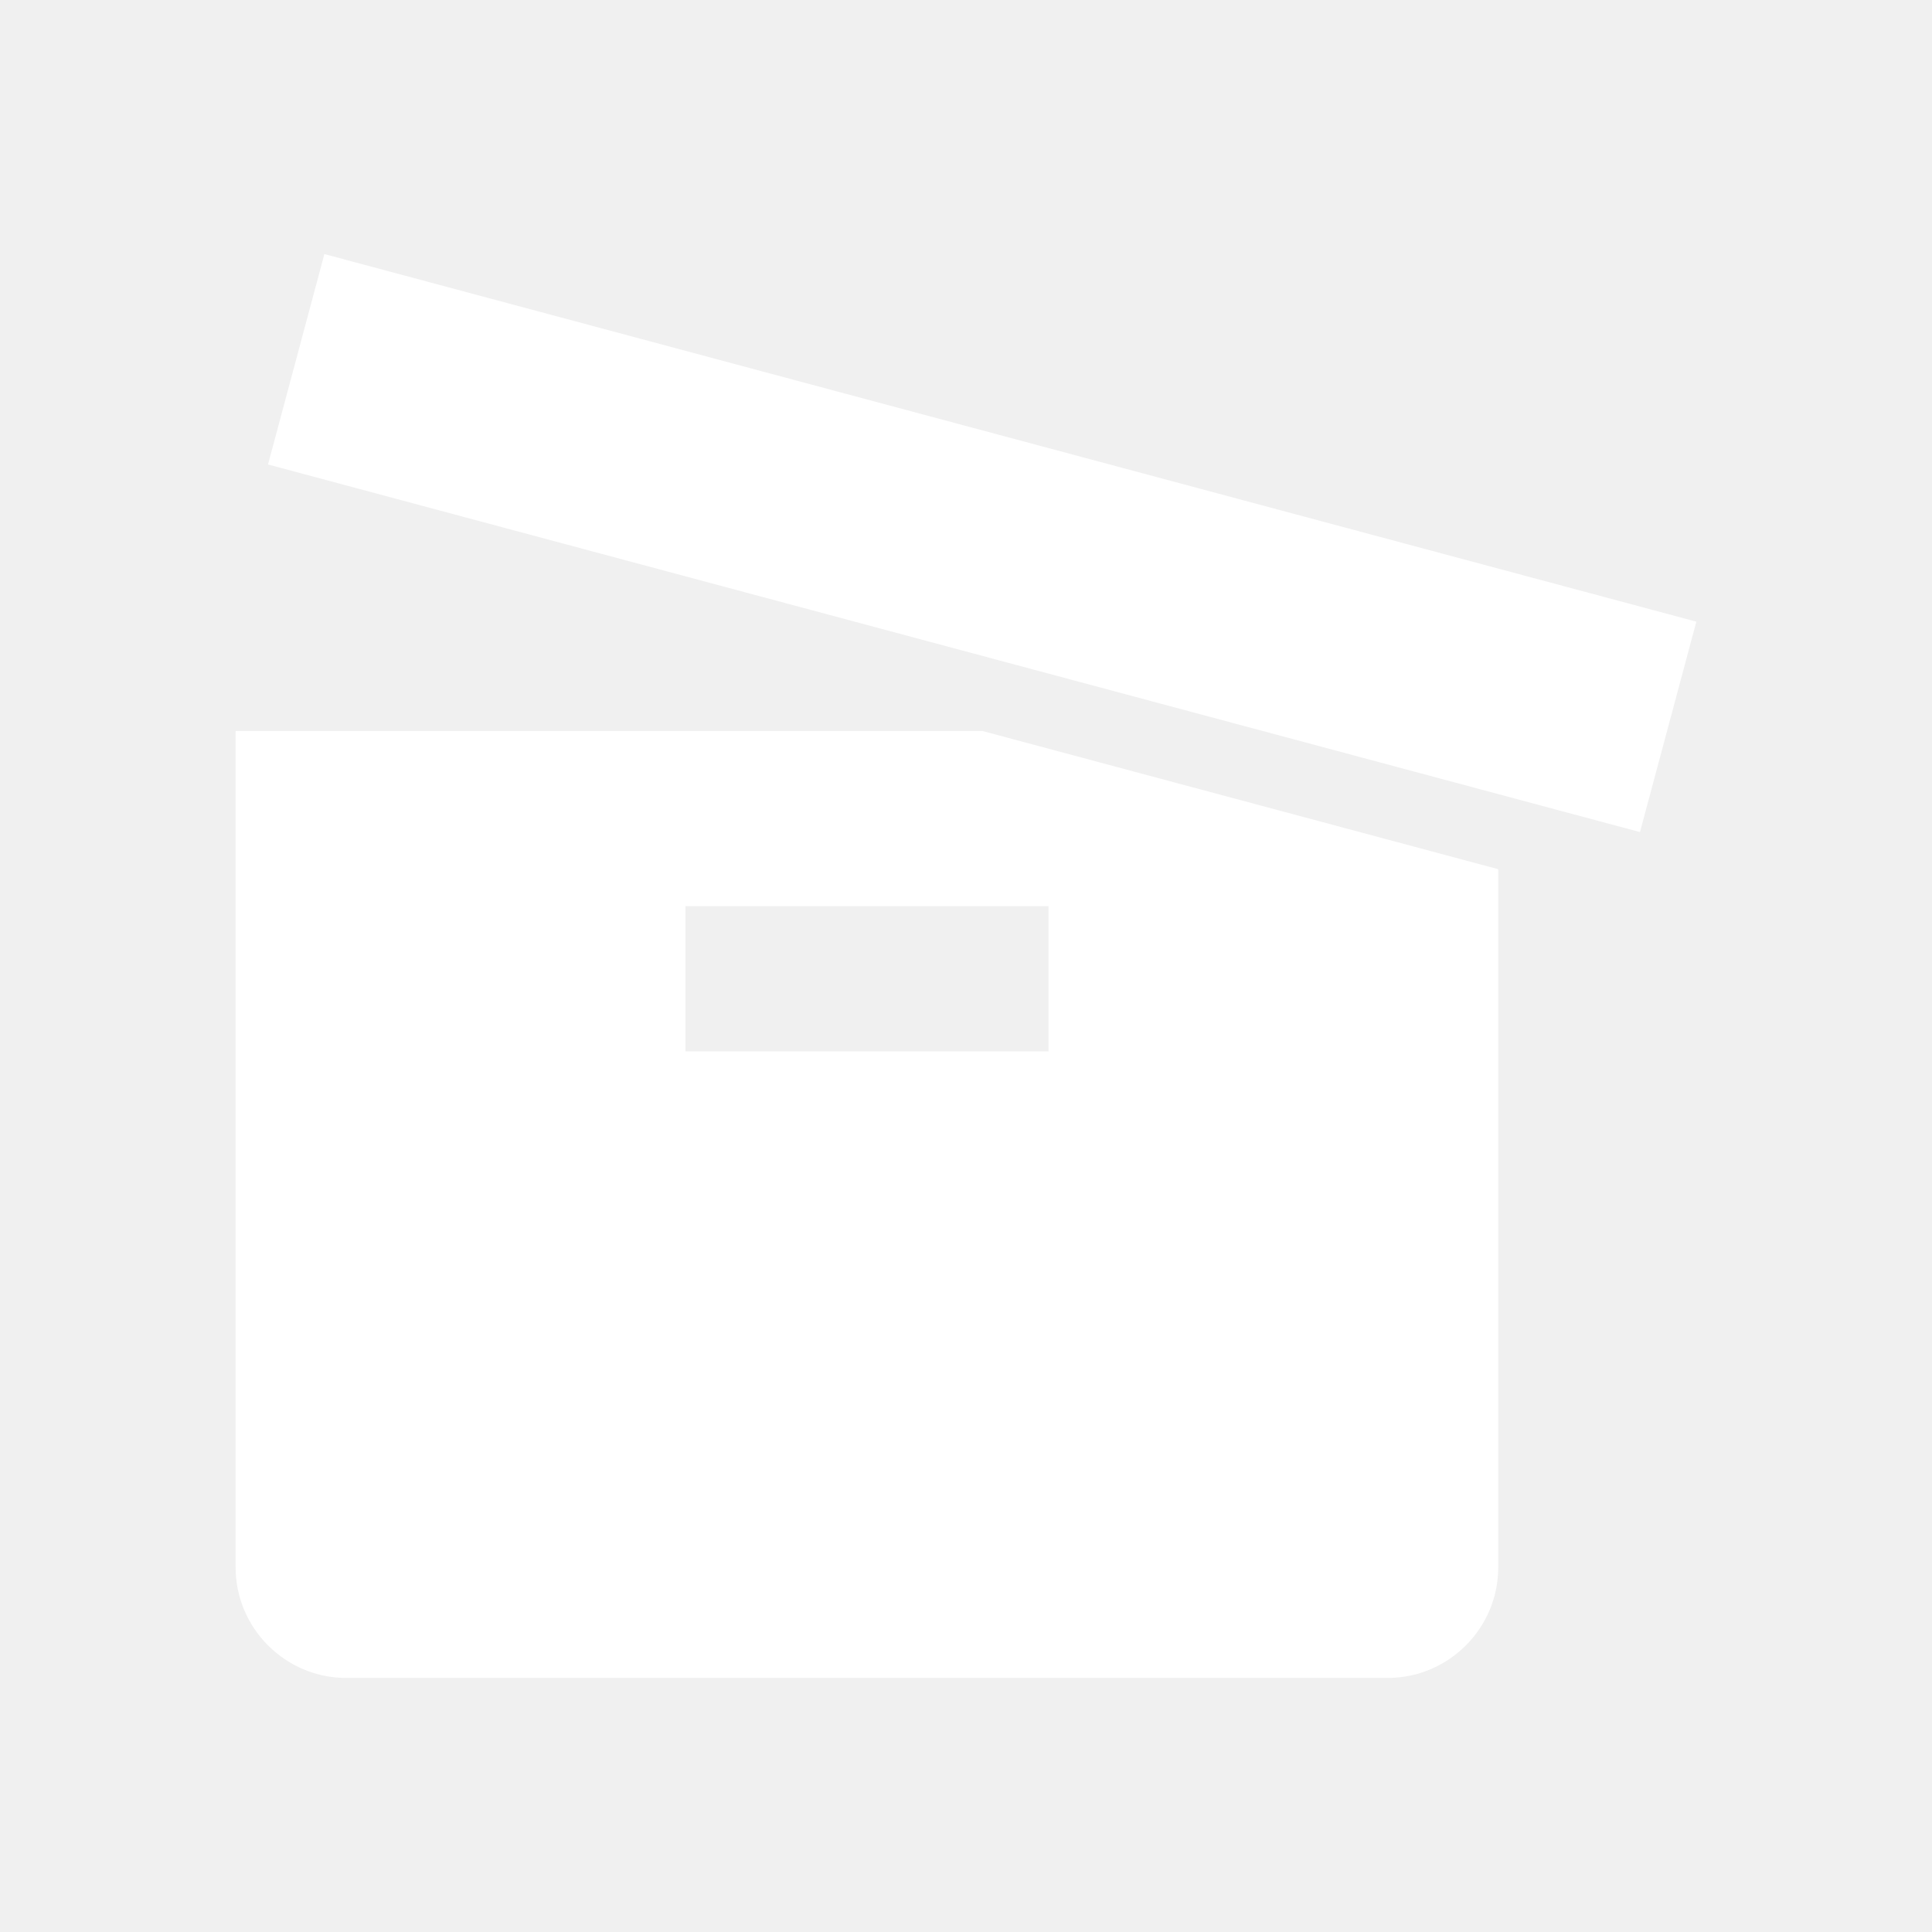
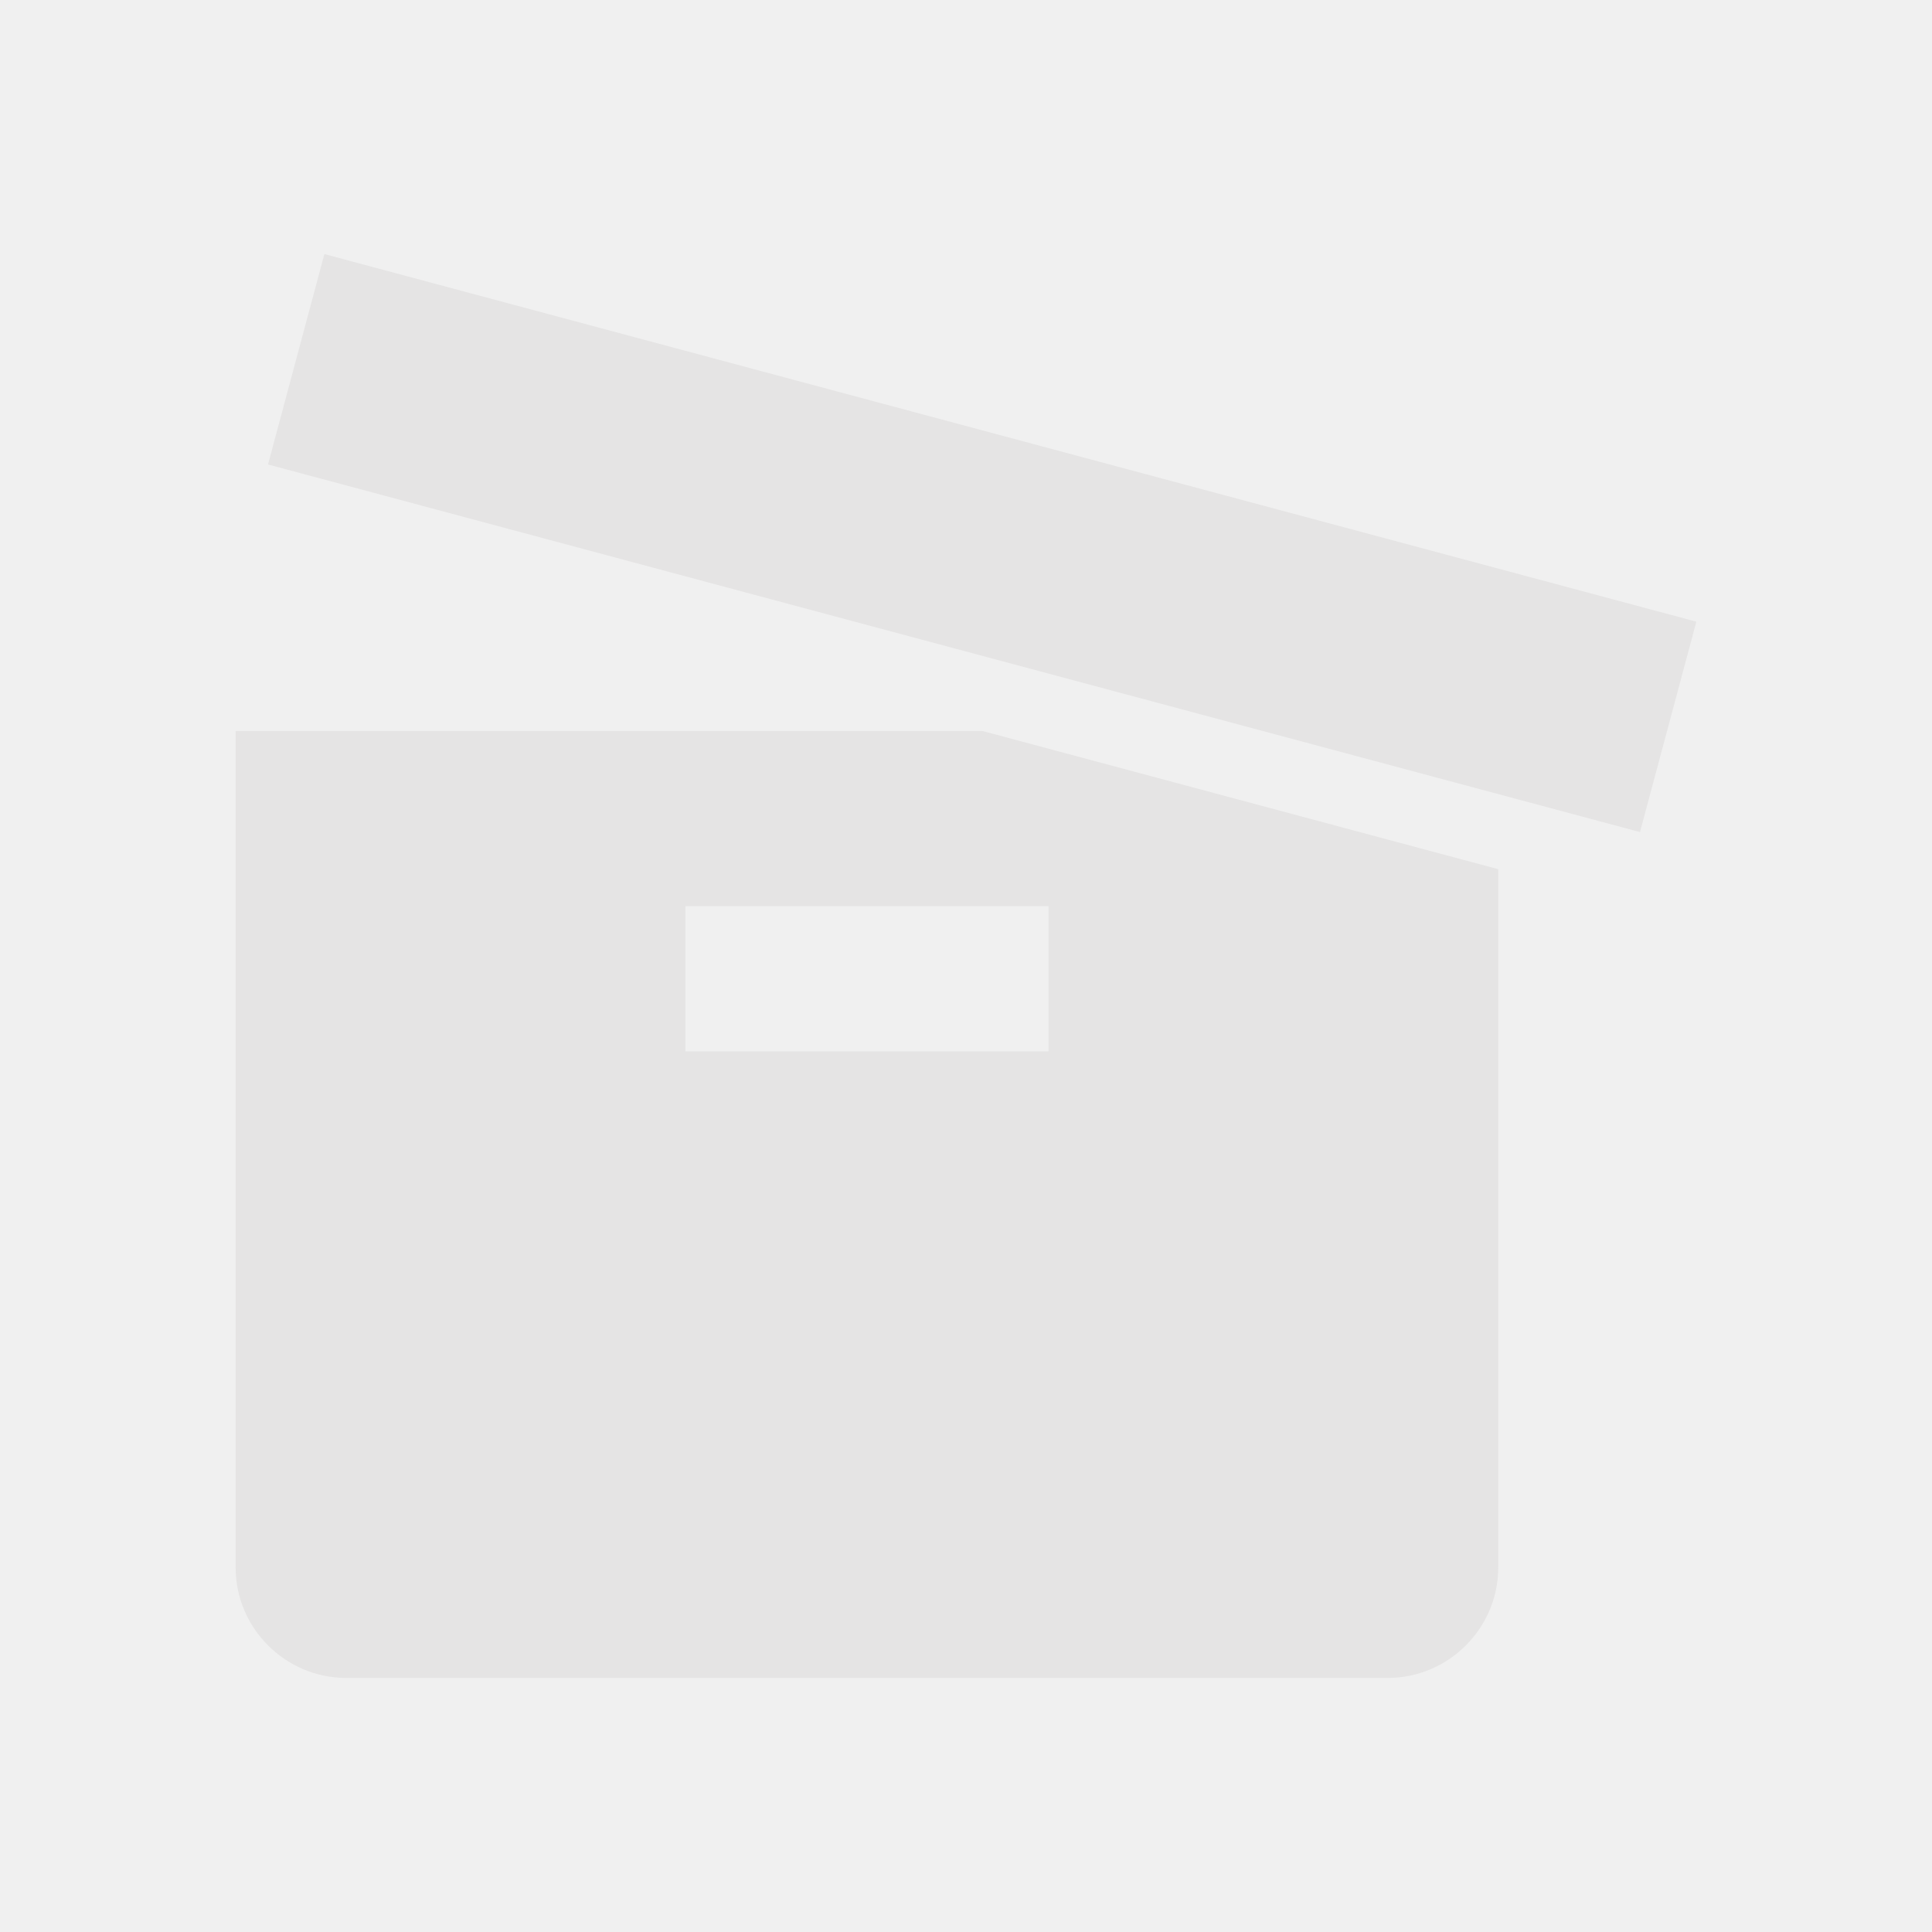
<svg xmlns="http://www.w3.org/2000/svg" version="1.1" id="Layer_1" x="0px" y="0px" width="85px" height="85px" viewBox="0 0 100 100" style="enable-background:new 0 0 100 100;" xml:space="preserve">
  <g>
-     <rect fill="#FFFFFF" x="14.079" y="22.473" transform="matrix(0.9659 0.2588 -0.2588 0.9659 9.0071 -12.1996)" width="73.52" height="11.275" />
+     <rect fill="#E5E4E4" x="14.079" y="22.473" transform="matrix(0.9659 0.2588 -0.2588 0.9659 9.0071 -12.1996)" width="73.52" height="11.275" />
    <g>
-       <path fill="#FFFFFF" d="M12.196,37.835V81.13c0,3.145,2.574,5.719,5.719,5.719h53.917c3.145,0,5.717-2.574,5.717-5.719V44.989l-26.701-7.154    H12.196z M54.271,54.419H35.479v-7.514h18.793V54.419z" />
+       <path fill="#E5E4E4" d="M12.196,37.835V81.13c0,3.145,2.574,5.719,5.719,5.719h53.917c3.145,0,5.717-2.574,5.717-5.719V44.989l-26.701-7.154    H12.196z M54.271,54.419H35.479v-7.514h18.793V54.419z" />
    </g>
  </g>
</svg>
